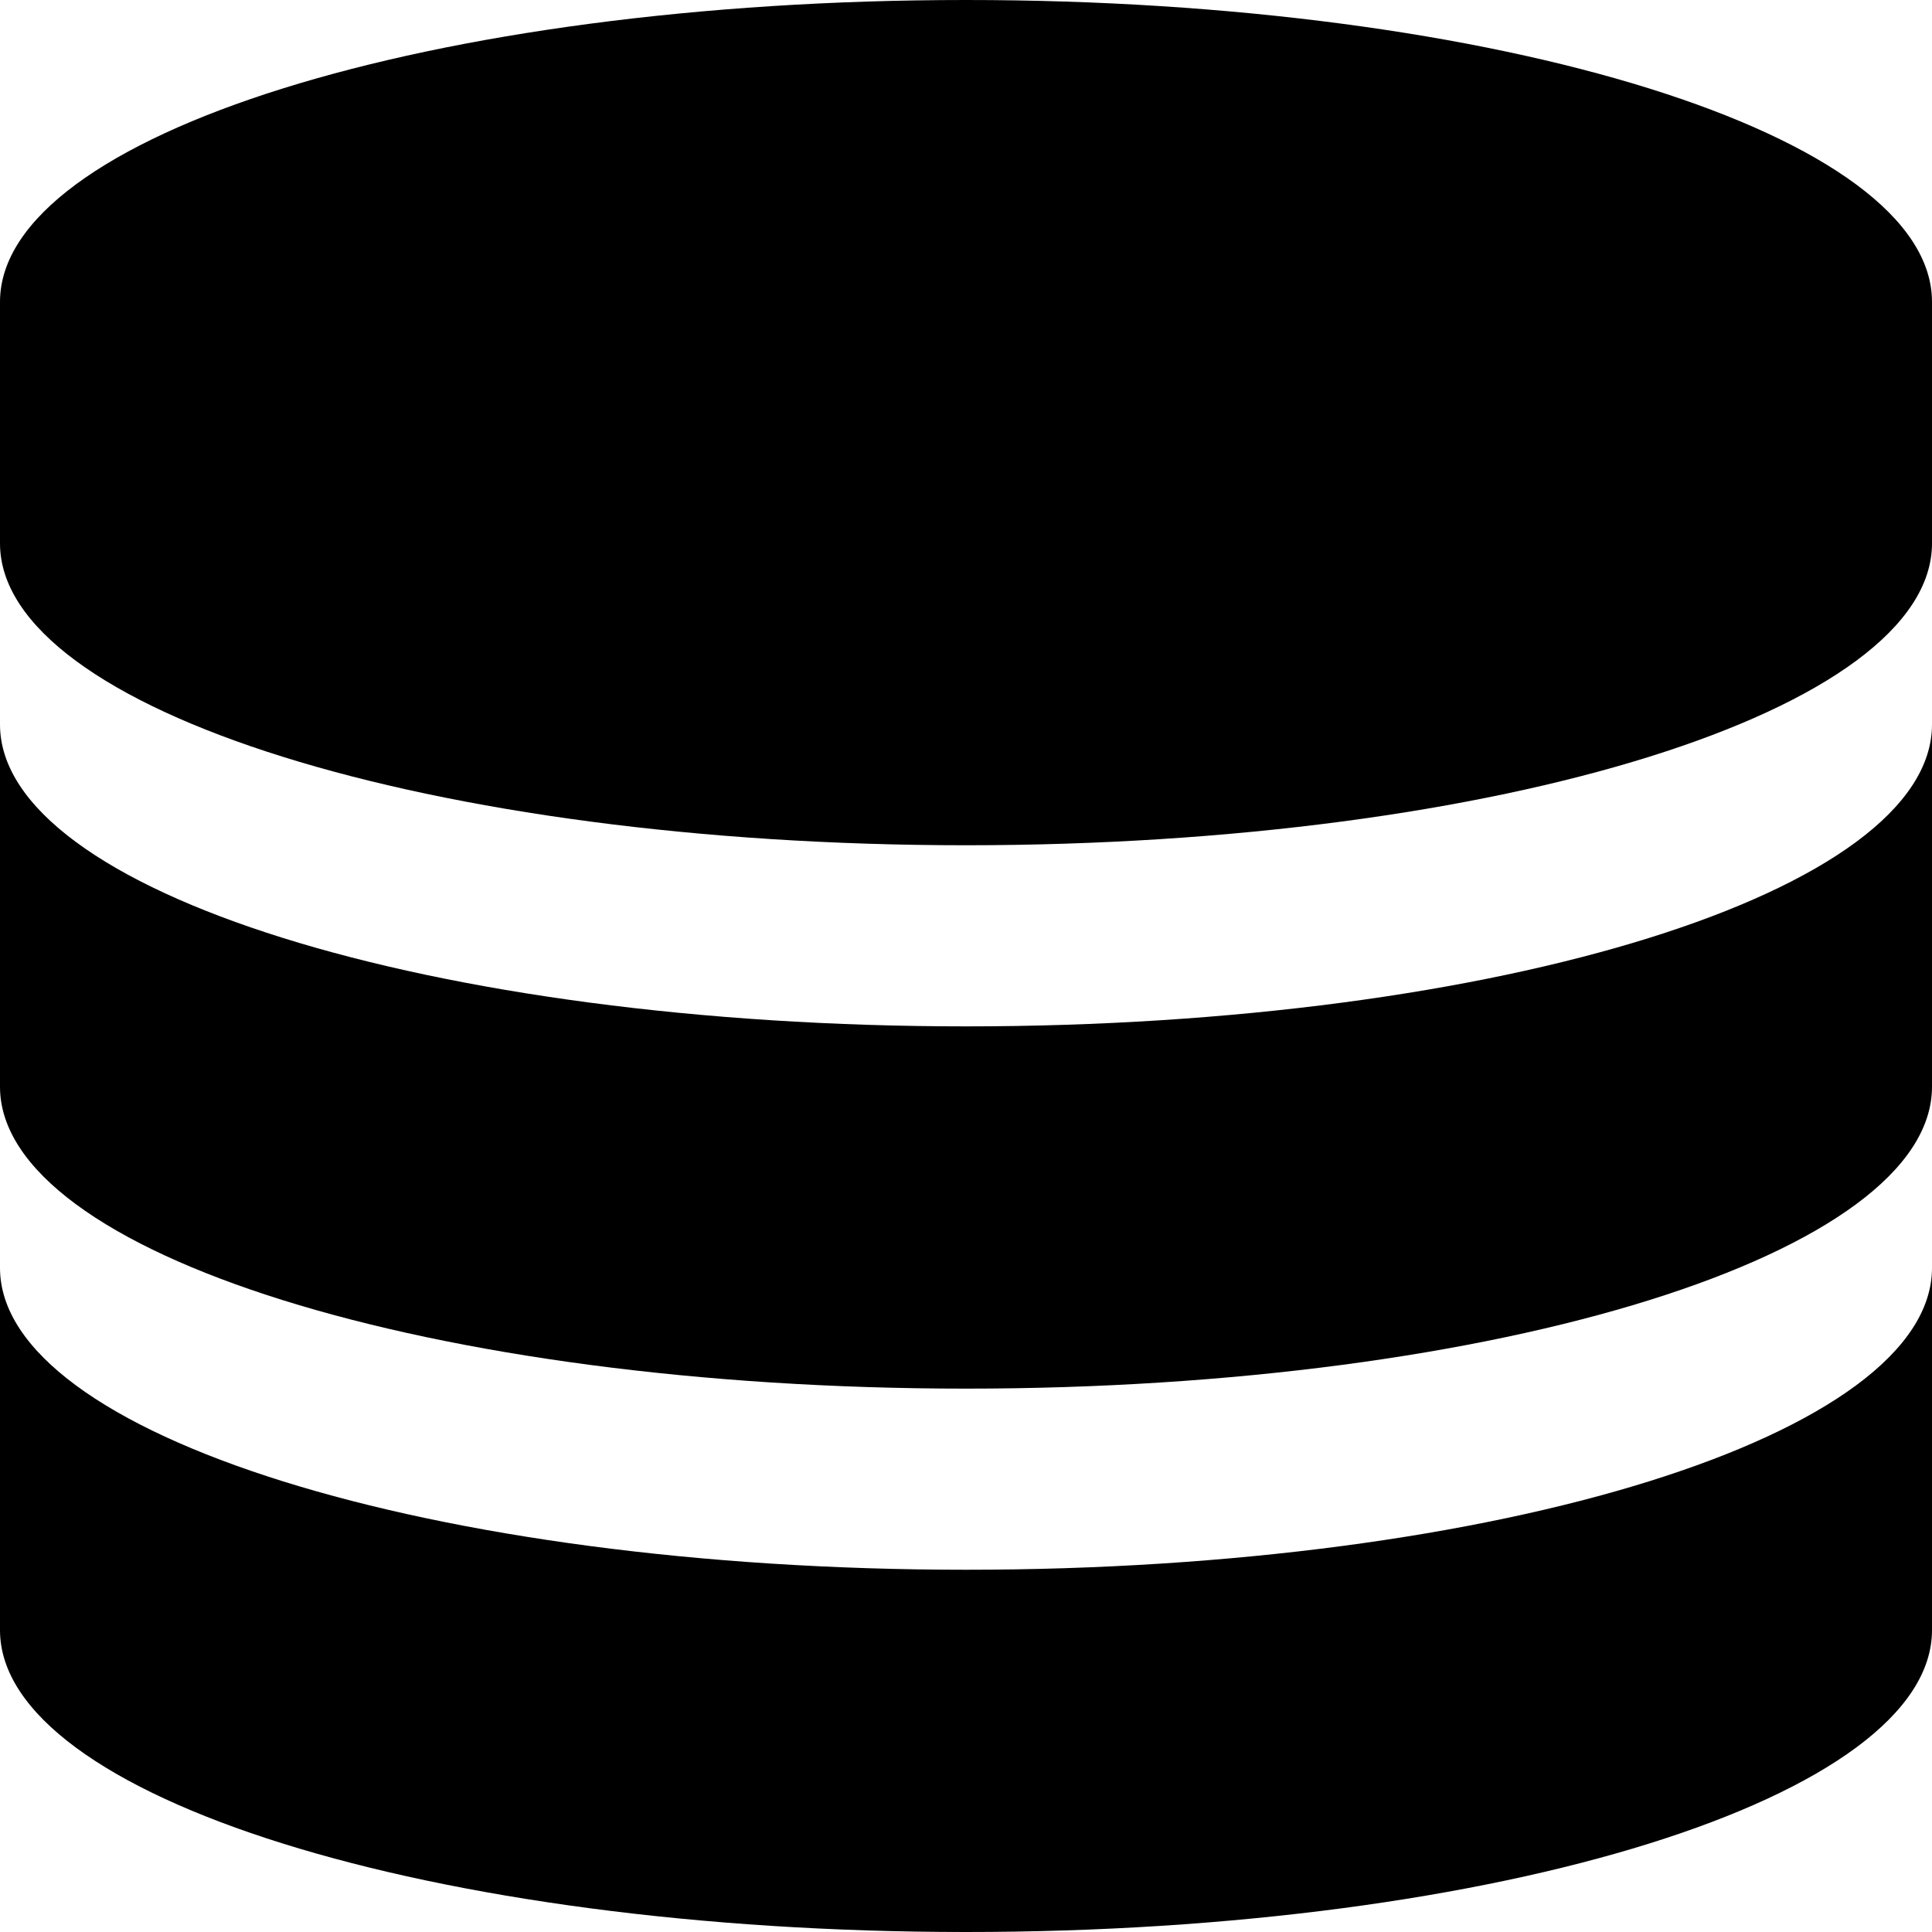
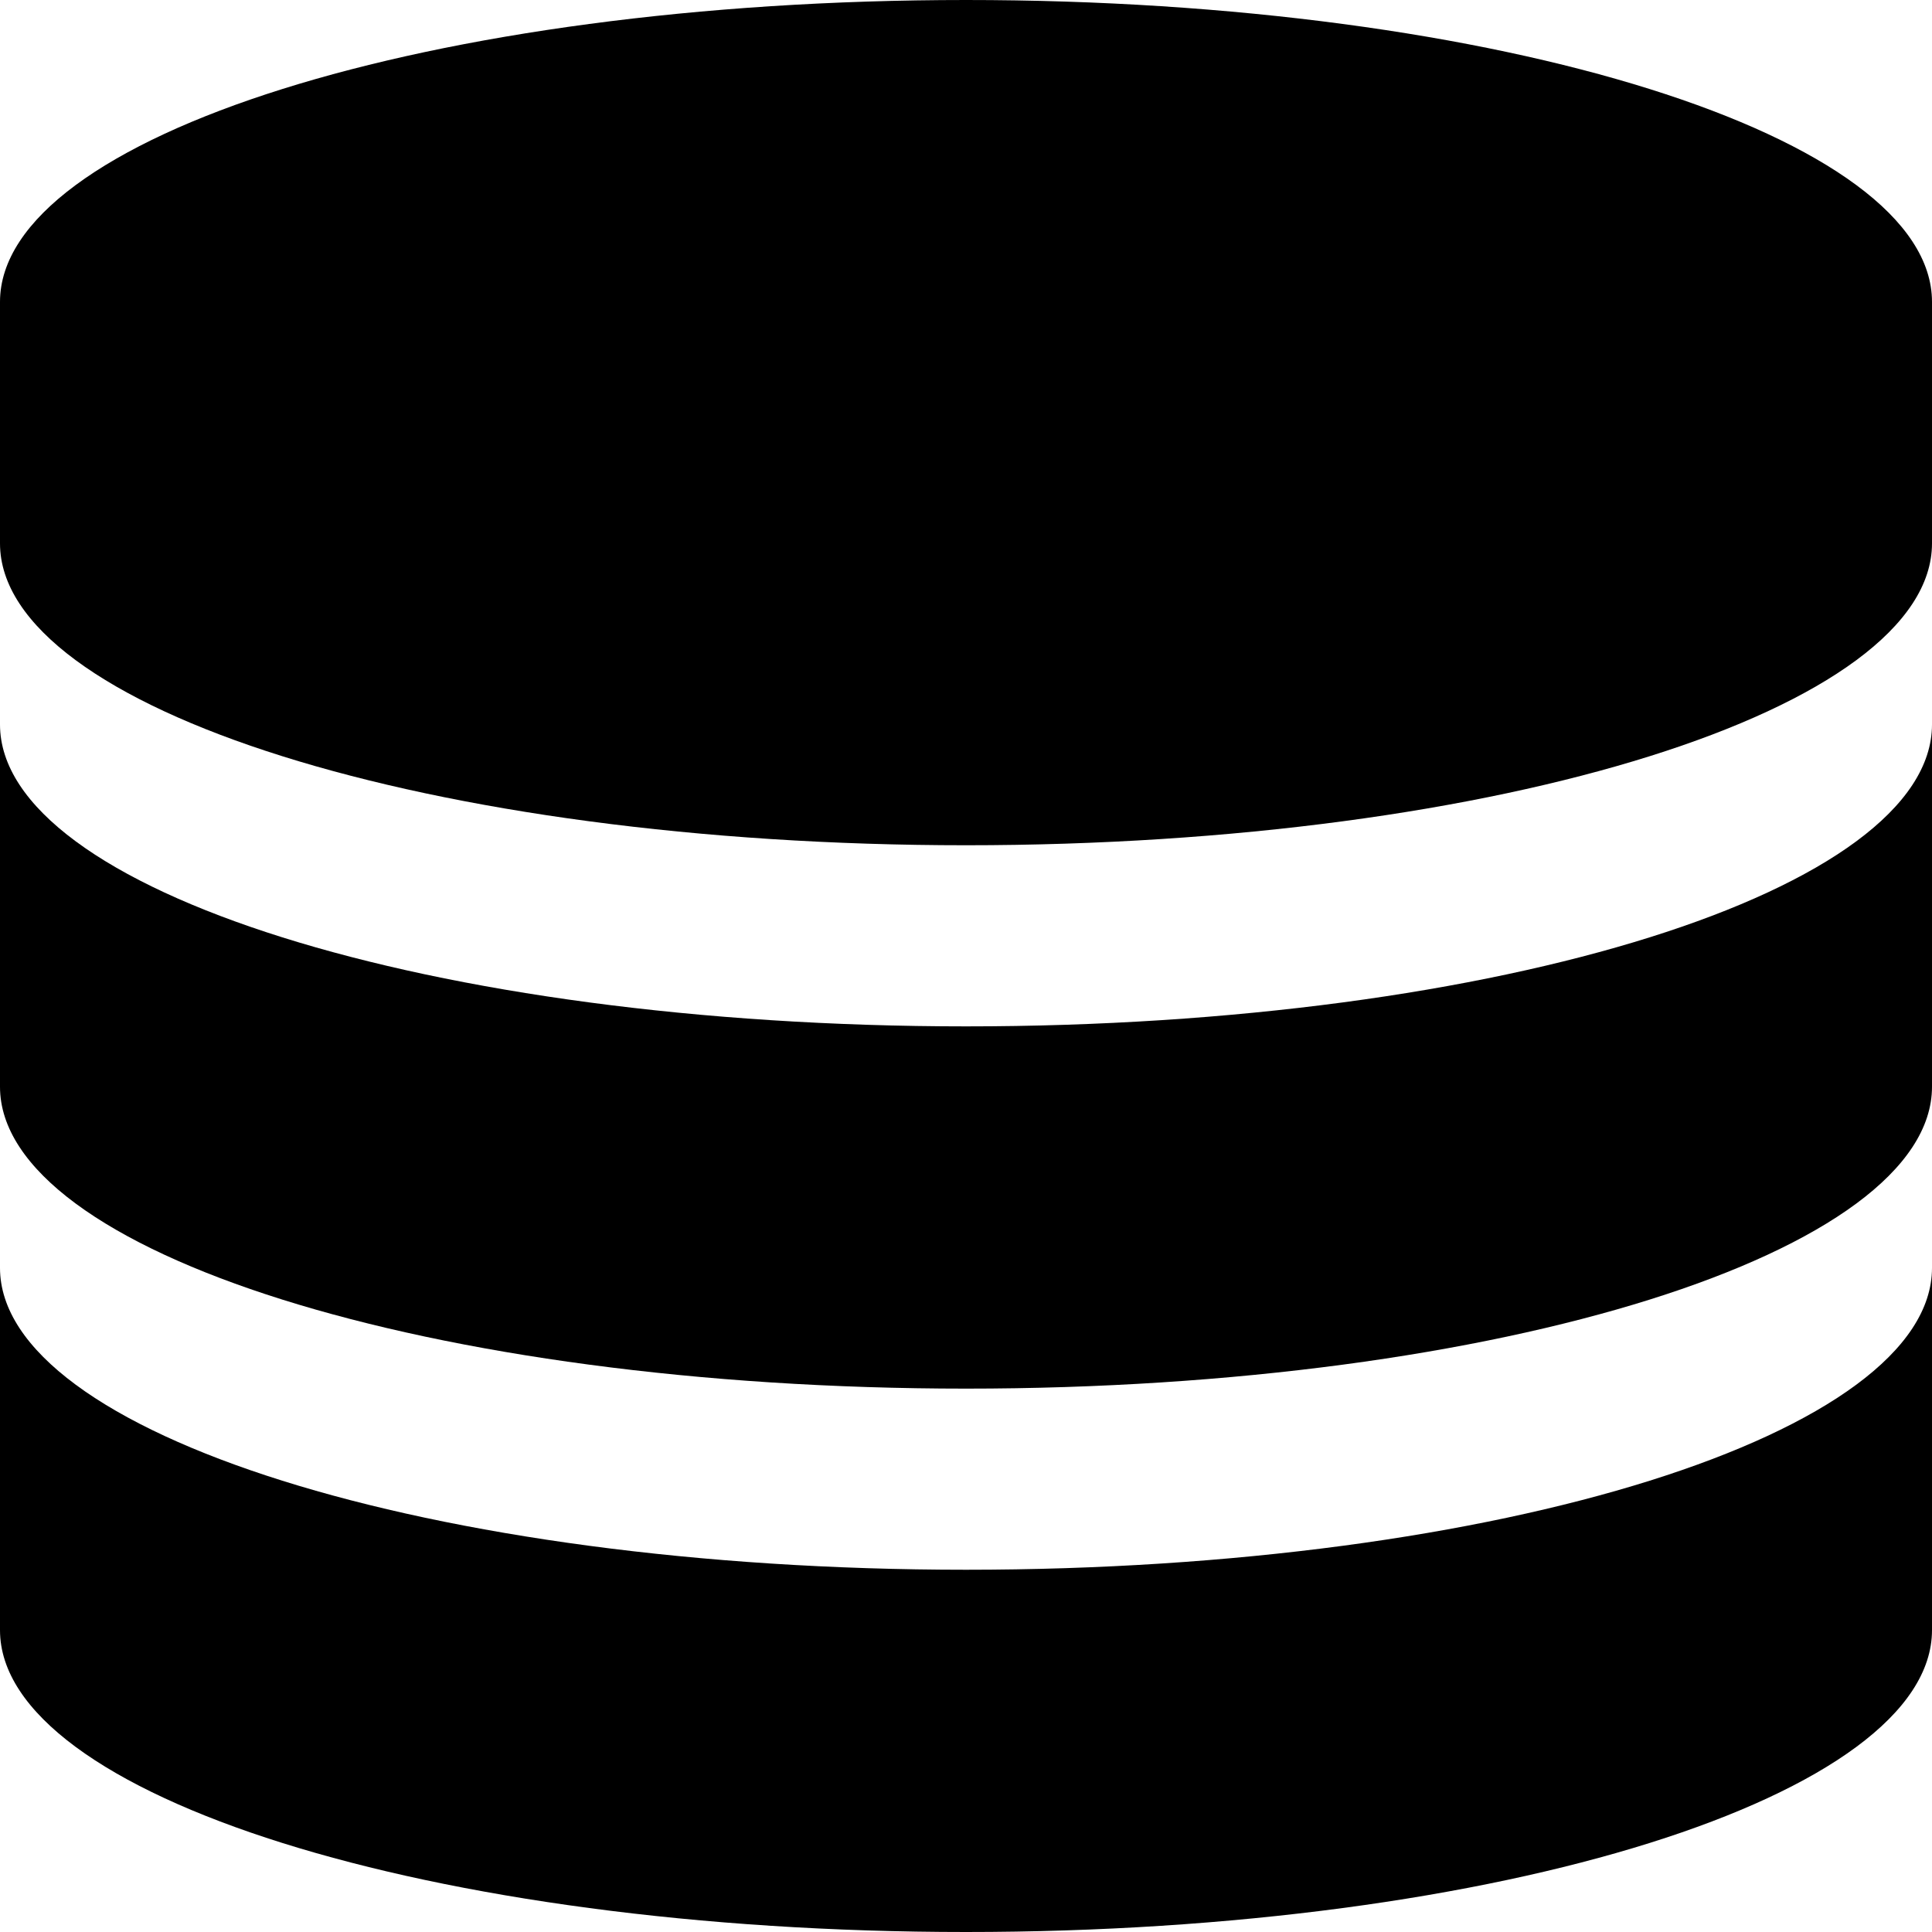
- <svg xmlns="http://www.w3.org/2000/svg" version="1.1" width="32" height="32" viewBox="0 0 32 32">
-   <path d="M16 0c-8.837 0-16 2.239-16 5v4c0 2.761 7.163 5 16 5s16-2.239 16-5v-4c0-2.761-7.163-5-16-5z" />
-   <path d="M16 17c-8.837 0-16-2.239-16-5v6c0 2.761 7.163 5 16 5s16-2.239 16-5v-6c0 2.761-7.163 5-16 5z" />
-   <path d="M16 26c-8.837 0-16-2.239-16-5v6c0 2.761 7.163 5 16 5s16-2.239 16-5v-6c0 2.761-7.163 5-16 5z" />
+ <svg xmlns="http://www.w3.org/2000/svg" version="1.1" id="Layer_1" x="0px" y="0px" viewBox="0 0 48 48" style="enable-background:new 0 0 48 48;" xml:space="preserve">
+   <path d="M24,0C10.7,0,0,3.4,0,7.5v6C0,17.6,10.7,21,24,21s24-3.4,24-7.5v-6C48,3.4,37.3,0,24,0z" />
+   <path d="M24,25.5c-13.3,0-24-3.4-24-7.5v9c0,4.1,10.7,7.5,24,7.5s24-3.4,24-7.5v-9C48,22.1,37.3,25.5,24,25.5z" />
+   <path d="M24,39c-13.3,0-24-3.4-24-7.5v9C0,44.6,10.7,48,24,48s24-3.4,24-7.5v-9C48,35.6,37.3,39,24,39z" />
</svg>
